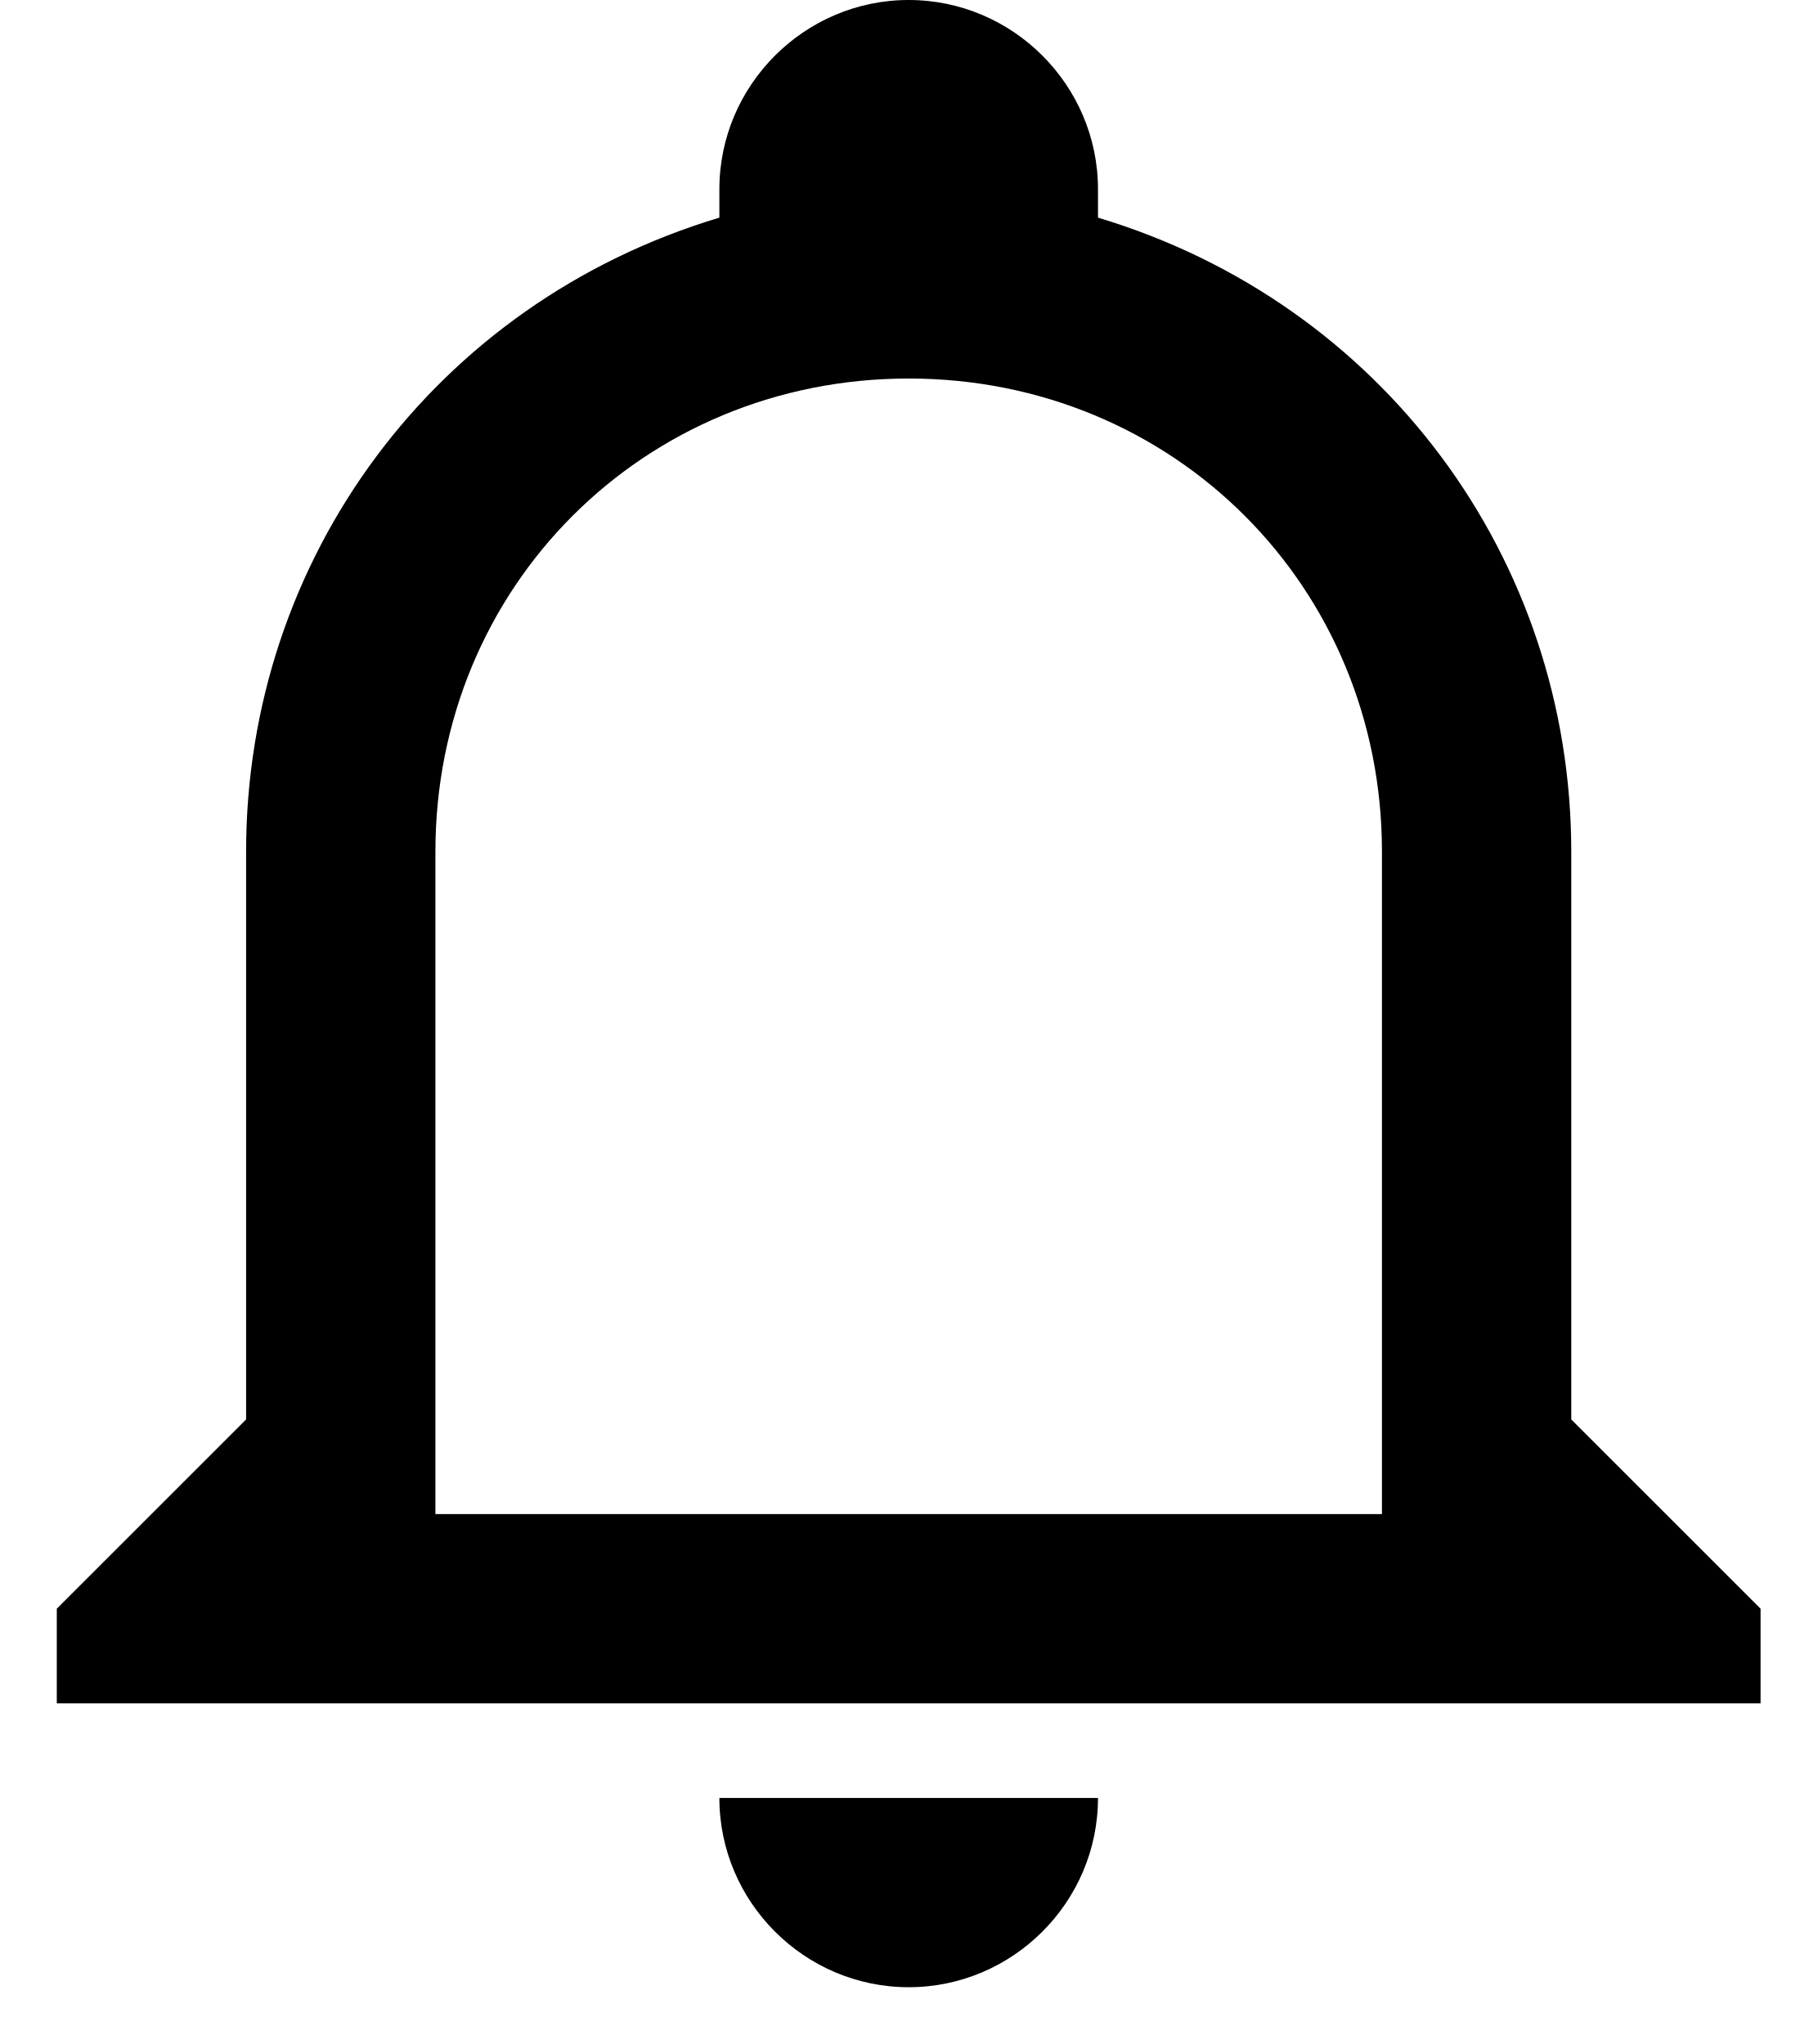
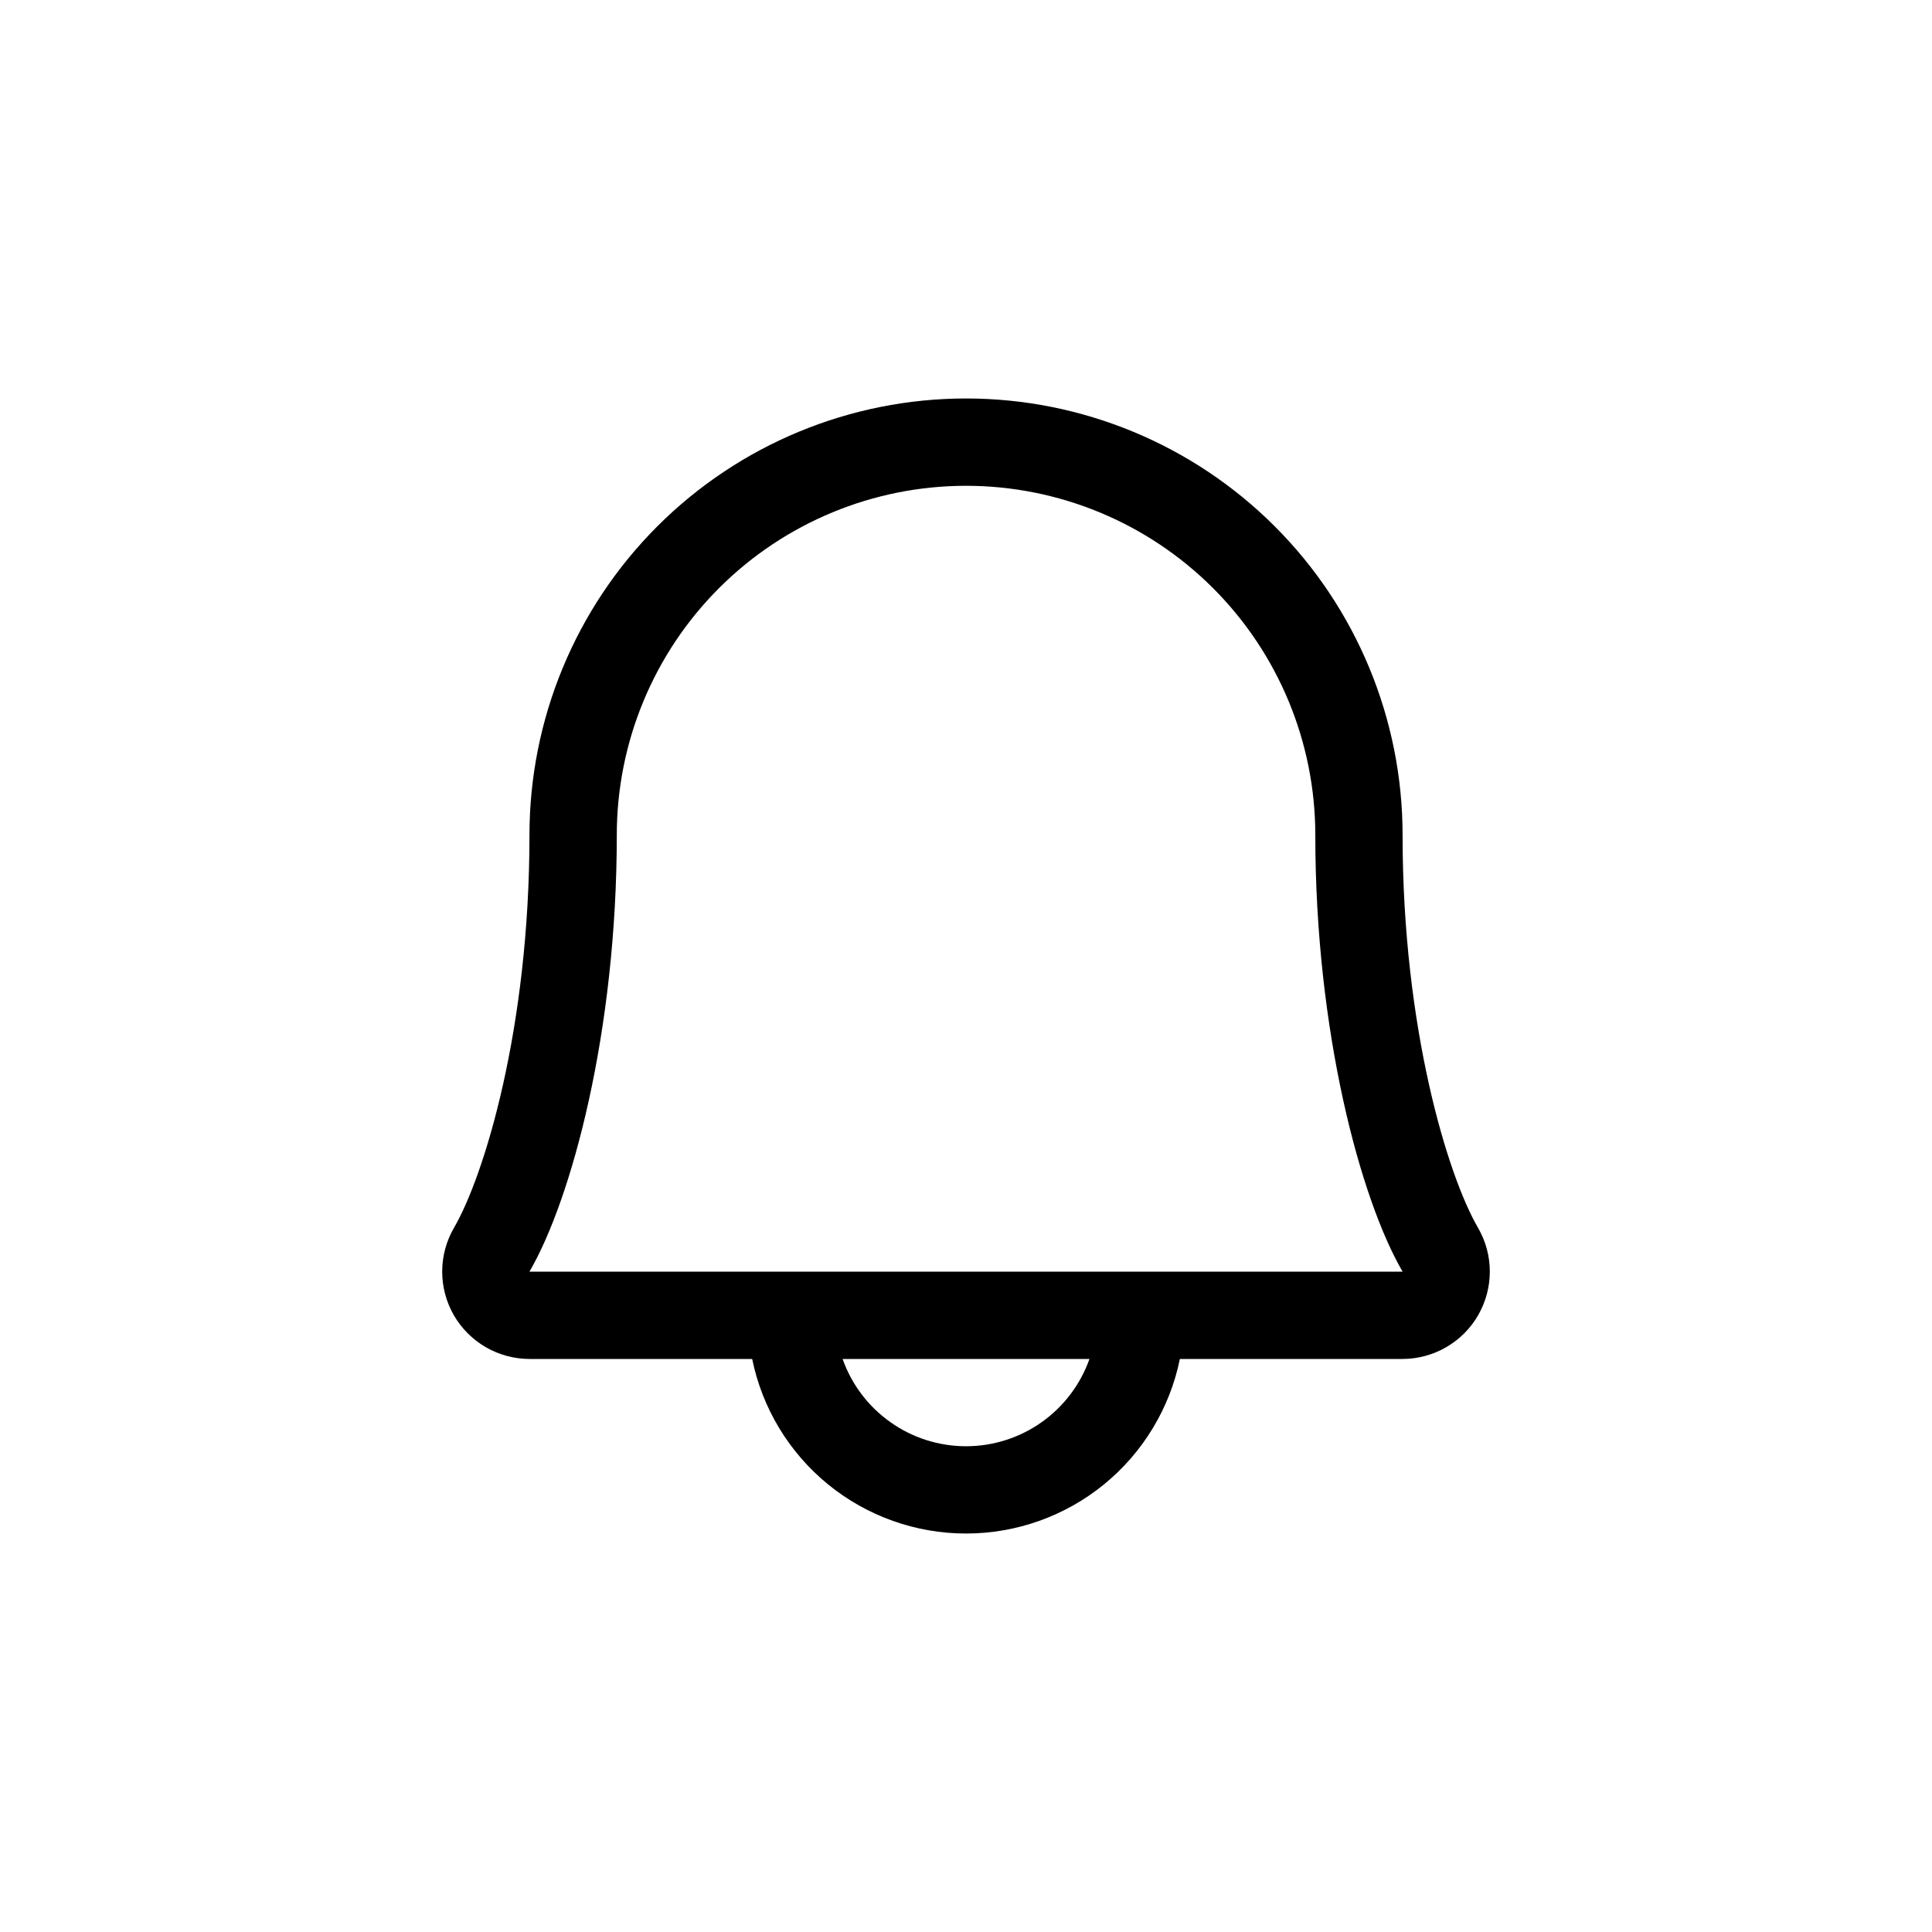
- <svg xmlns="http://www.w3.org/2000/svg" width="24" height="27" viewBox="0 0 24 27" fill="none">
-   <path d="M9.5 23.75H14.5C14.5 25.125 13.375 26.25 12 26.25C10.625 26.25 9.5 25.125 9.5 23.75ZM23.25 21.25V22.5H0.75V21.25L3.25 18.75V11.25C3.25 7.375 5.75 4 9.5 2.875V2.5C9.5 1.125 10.625 0 12 0C13.375 0 14.5 1.125 14.5 2.5V2.875C18.25 4 20.75 7.375 20.75 11.25V18.75L23.25 21.25ZM18.25 11.25C18.25 7.75 15.5 5 12 5C8.5 5 5.75 7.75 5.75 11.25V20H18.25V11.25Z" fill="currentColor" />
+ <svg xmlns="http://www.w3.org/2000/svg" width="40" height="40" viewBox="0 0 40 40" fill="none">
+   <path d="M30.599 25.417C29.972 24.337 29.039 21.281 29.039 17.289C29.039 14.892 28.087 12.592 26.392 10.897C24.697 9.202 22.398 8.25 20.001 8.25C17.603 8.25 15.304 9.202 13.609 10.897C11.914 12.592 10.962 14.892 10.962 17.289C10.962 21.282 10.028 24.337 9.401 25.417C9.241 25.692 9.156 26.004 9.155 26.322C9.154 26.639 9.237 26.952 9.395 27.228C9.553 27.503 9.782 27.732 10.057 27.892C10.332 28.051 10.644 28.135 10.962 28.136H15.573C15.781 29.156 16.336 30.073 17.143 30.732C17.95 31.39 18.959 31.75 20.001 31.75C21.042 31.75 22.052 31.39 22.858 30.732C23.665 30.073 24.22 29.156 24.428 28.136H29.039C29.357 28.135 29.669 28.051 29.944 27.891C30.219 27.732 30.447 27.503 30.605 27.227C30.763 26.951 30.846 26.639 30.845 26.321C30.844 26.003 30.759 25.692 30.599 25.417ZM20.001 29.943C19.44 29.943 18.893 29.769 18.436 29.445C17.978 29.122 17.632 28.664 17.445 28.136H22.556C22.369 28.664 22.023 29.122 21.566 29.445C21.108 29.769 20.561 29.943 20.001 29.943ZM10.962 26.328C11.832 24.832 12.77 21.365 12.77 17.289C12.77 15.371 13.531 13.532 14.887 12.176C16.244 10.82 18.083 10.058 20.001 10.058C21.918 10.058 23.758 10.82 25.114 12.176C26.47 13.532 27.232 15.371 27.232 17.289C27.232 21.362 28.167 24.828 29.039 26.328H10.962Z" fill="currentColor" />
</svg>
